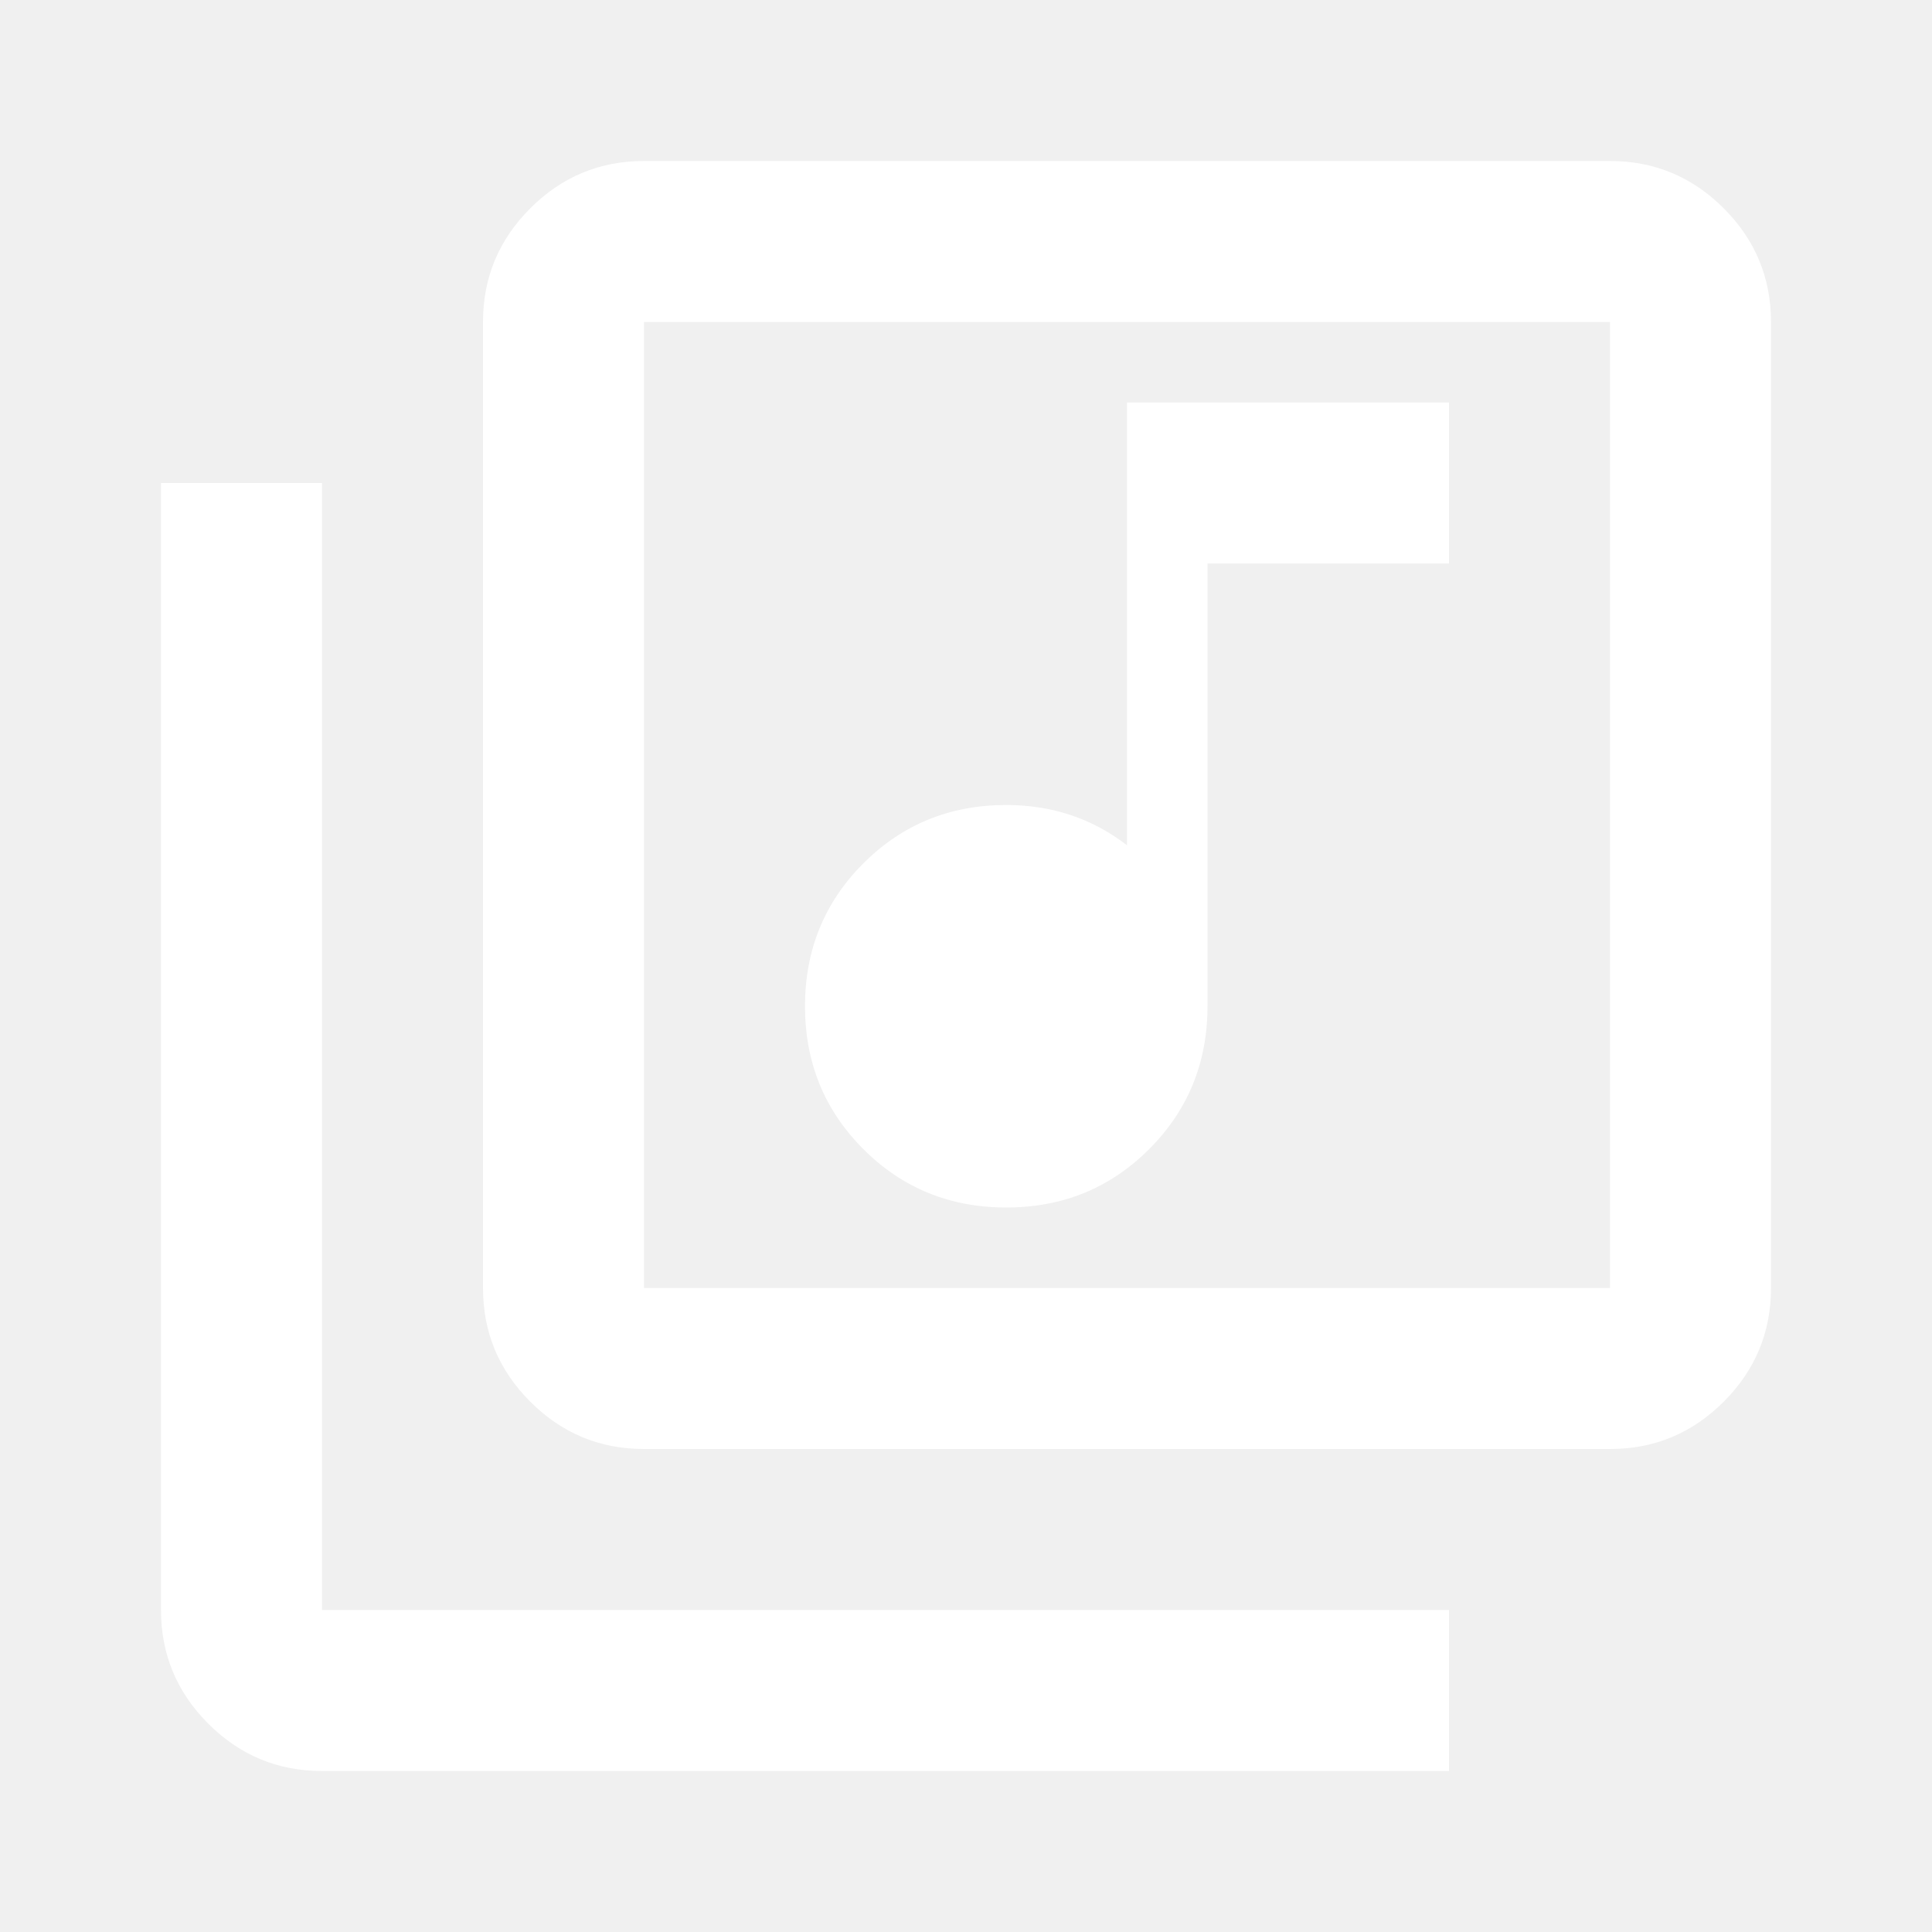
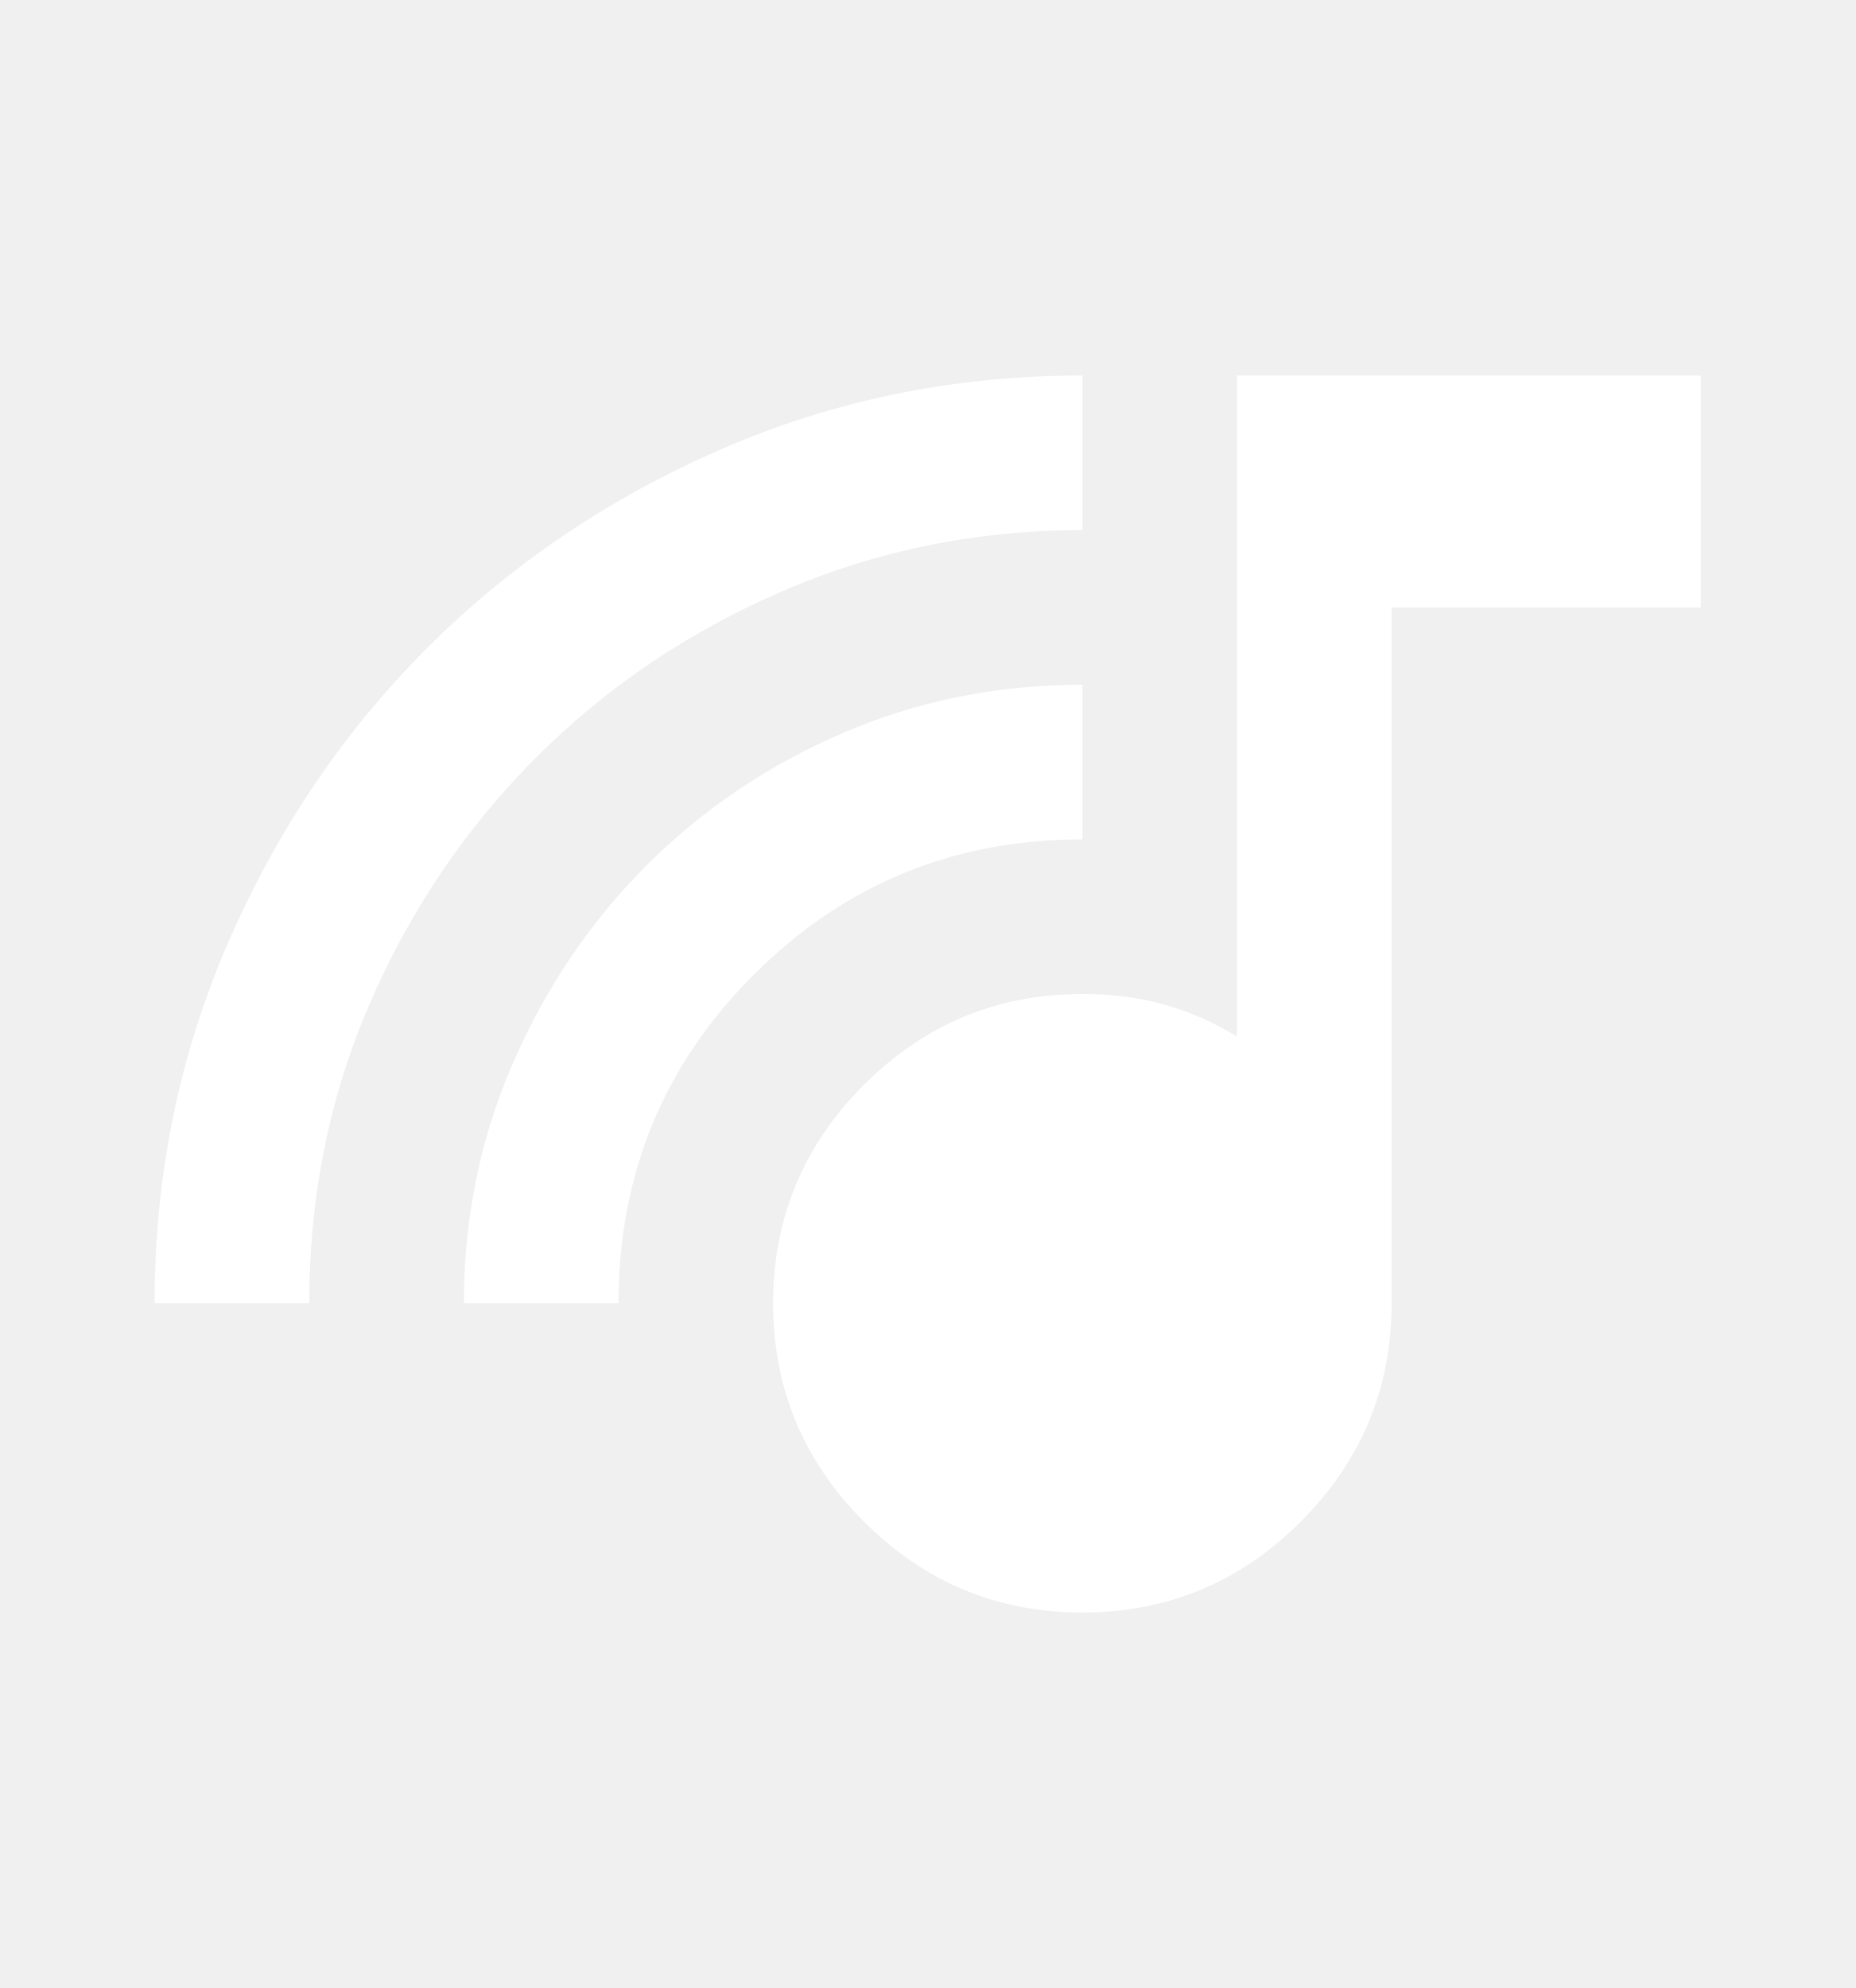
- <svg xmlns="http://www.w3.org/2000/svg" height="24" viewBox="0 -960 960 960" width="24">
-   <path d="M500-360q42 0 71-29t29-71v-220h120v-80H560v220q-13-10-28-15t-32-5q-42 0-71 29t-29 71q0 42 29 71t71 29ZM320-240q-33 0-56.5-23.5T240-320v-480q0-33 23.5-56.5T320-880h480q33 0 56.5 23.5T880-800v480q0 33-23.5 56.5T800-240H320Zm0-80h480v-480H320v480ZM160-80q-33 0-56.5-23.5T80-160v-560h80v560h560v80H160Zm160-720v480-480Z" style="fill: white;" />
+ <svg xmlns="http://www.w3.org/2000/svg" height="75" viewBox="0 -960 960 960" width="70">
+   <path d="M560-160q-66 0-113-47t-47-113q0-66 47-113t113-47q23 0 42.5 5.5T640-458v-342h240v120H720v360q0 66-47 113t-113 47ZM80-320q0-99 38-186.5T221-659q65-65 152.5-103T560-800v80q-82 0-155 31.5t-127.5 86q-54.5 54.5-86 127T160-320H80Zm160 0q0-66 25.5-124.5t69-102Q378-590 436-615t124-25v80q-100 0-170 70t-70 170h-80Z" style="fill: white;" />
</svg>
